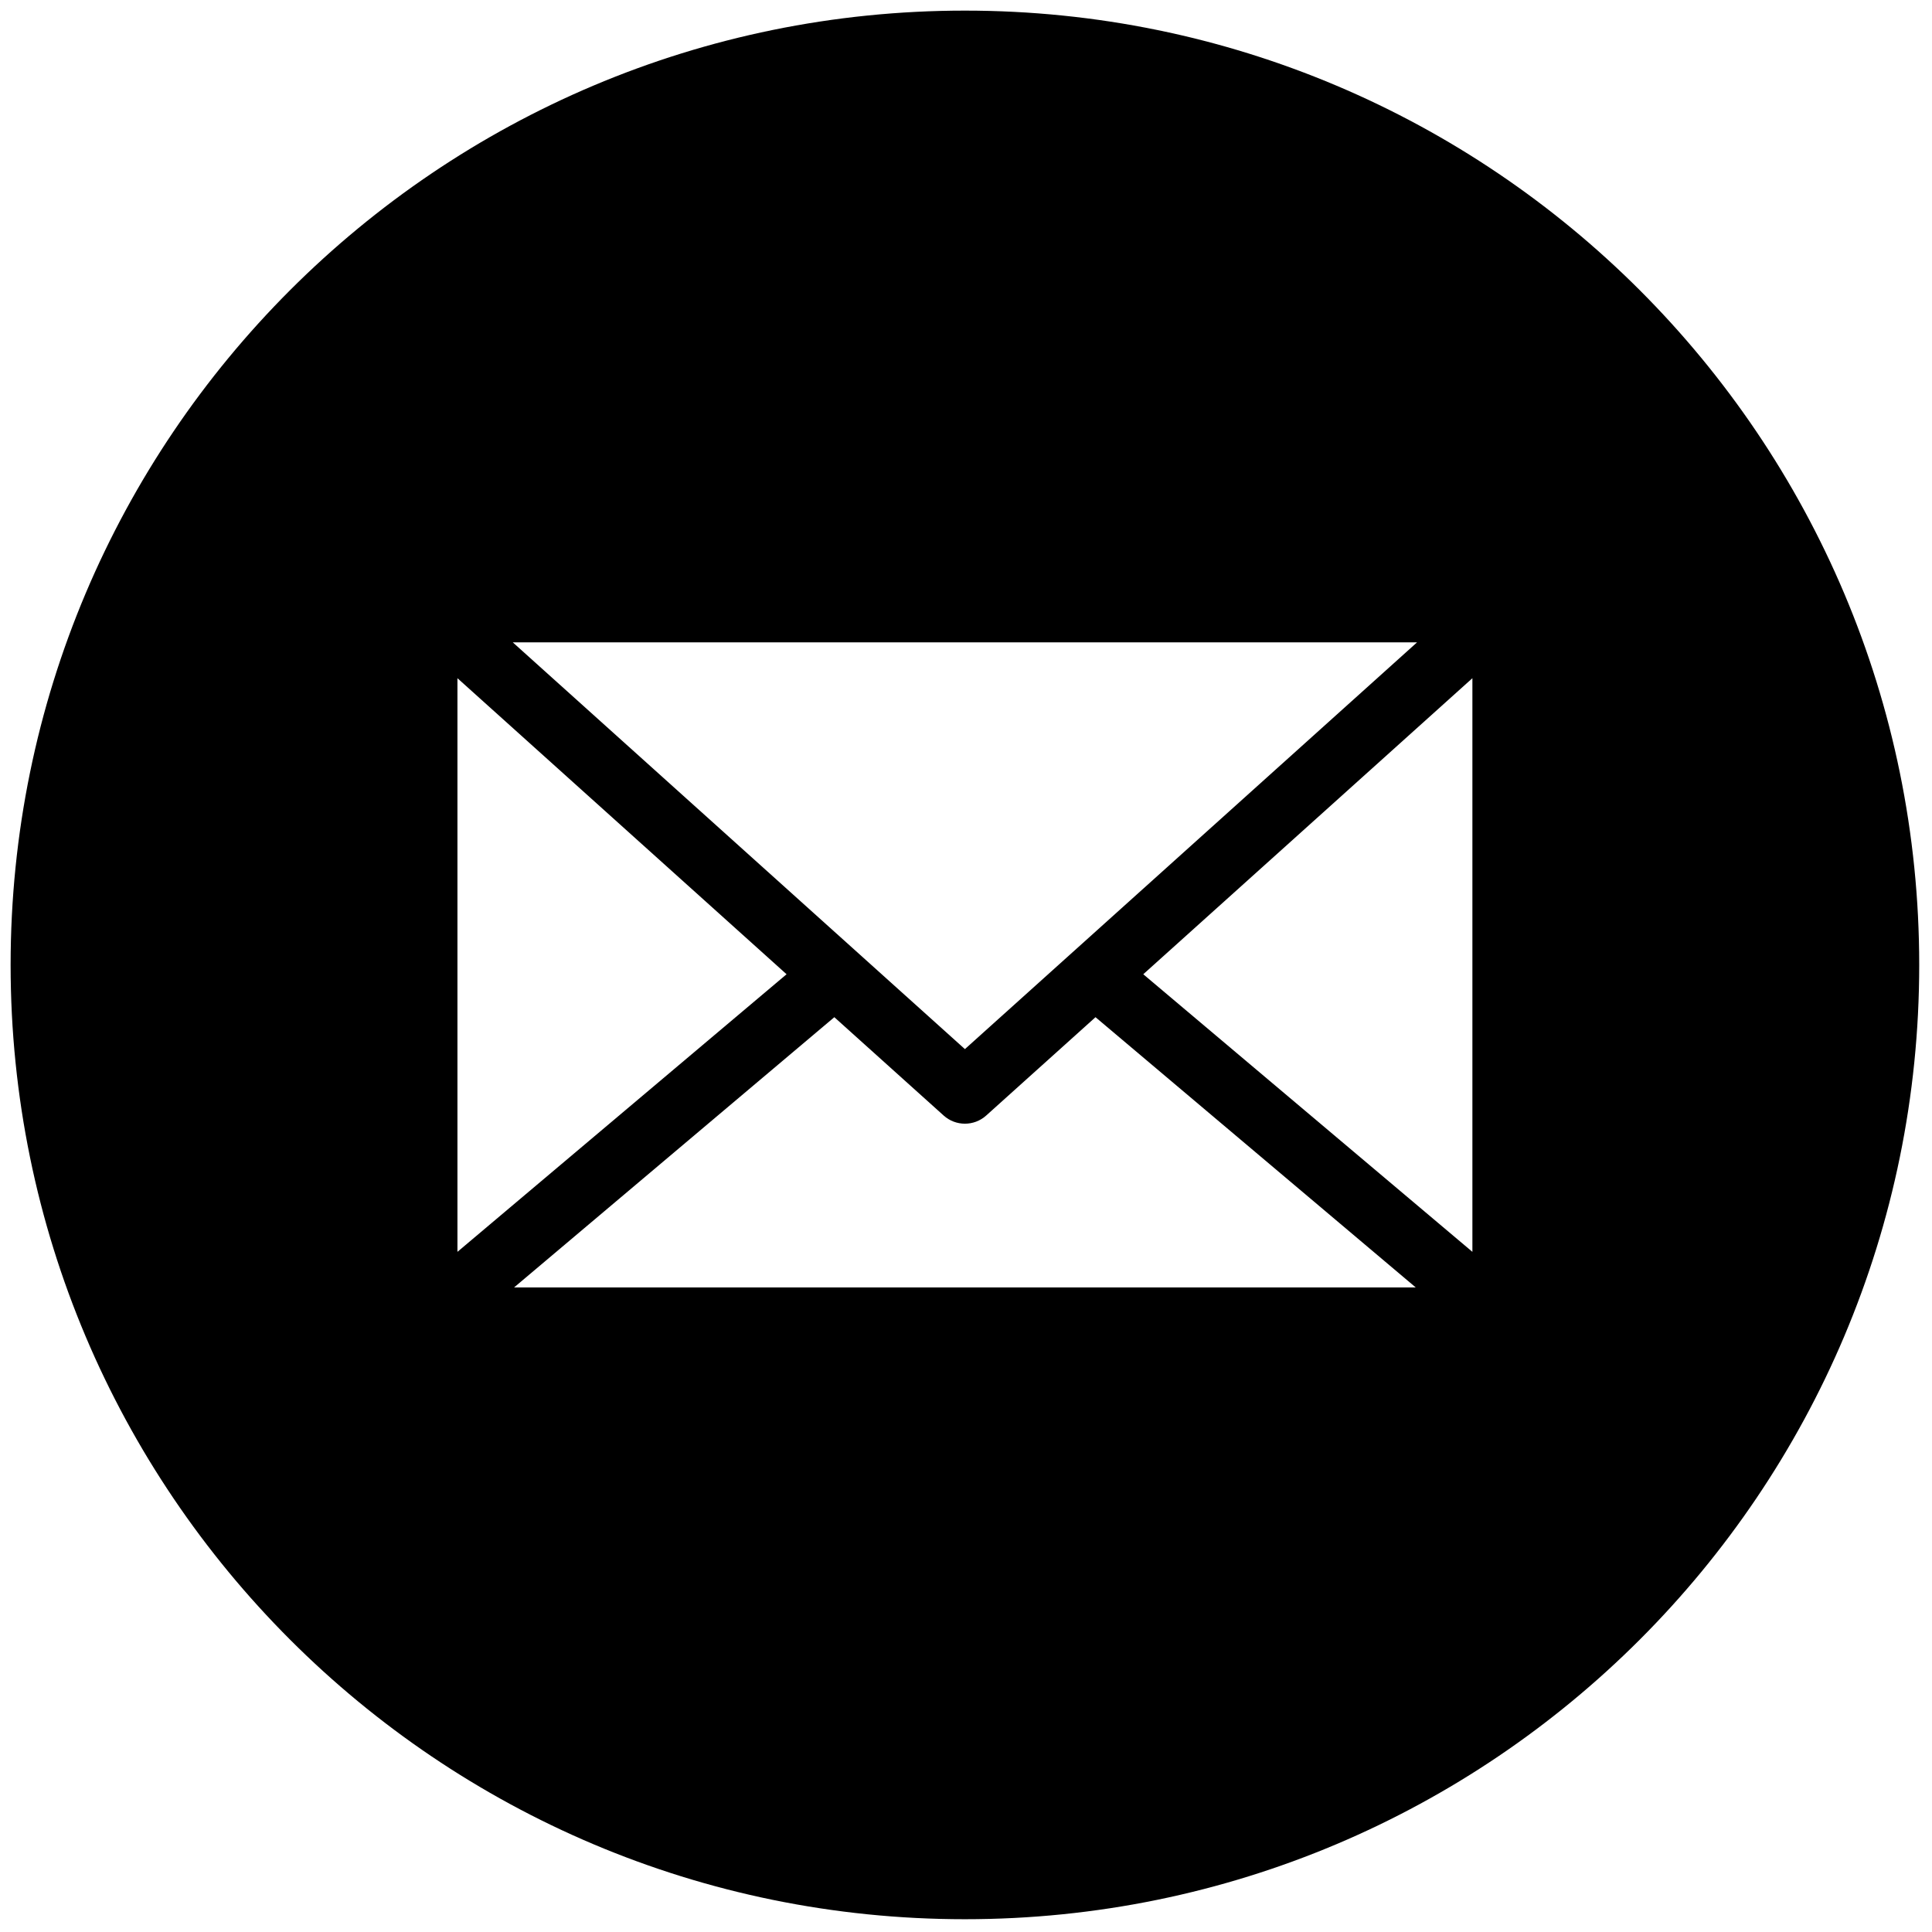
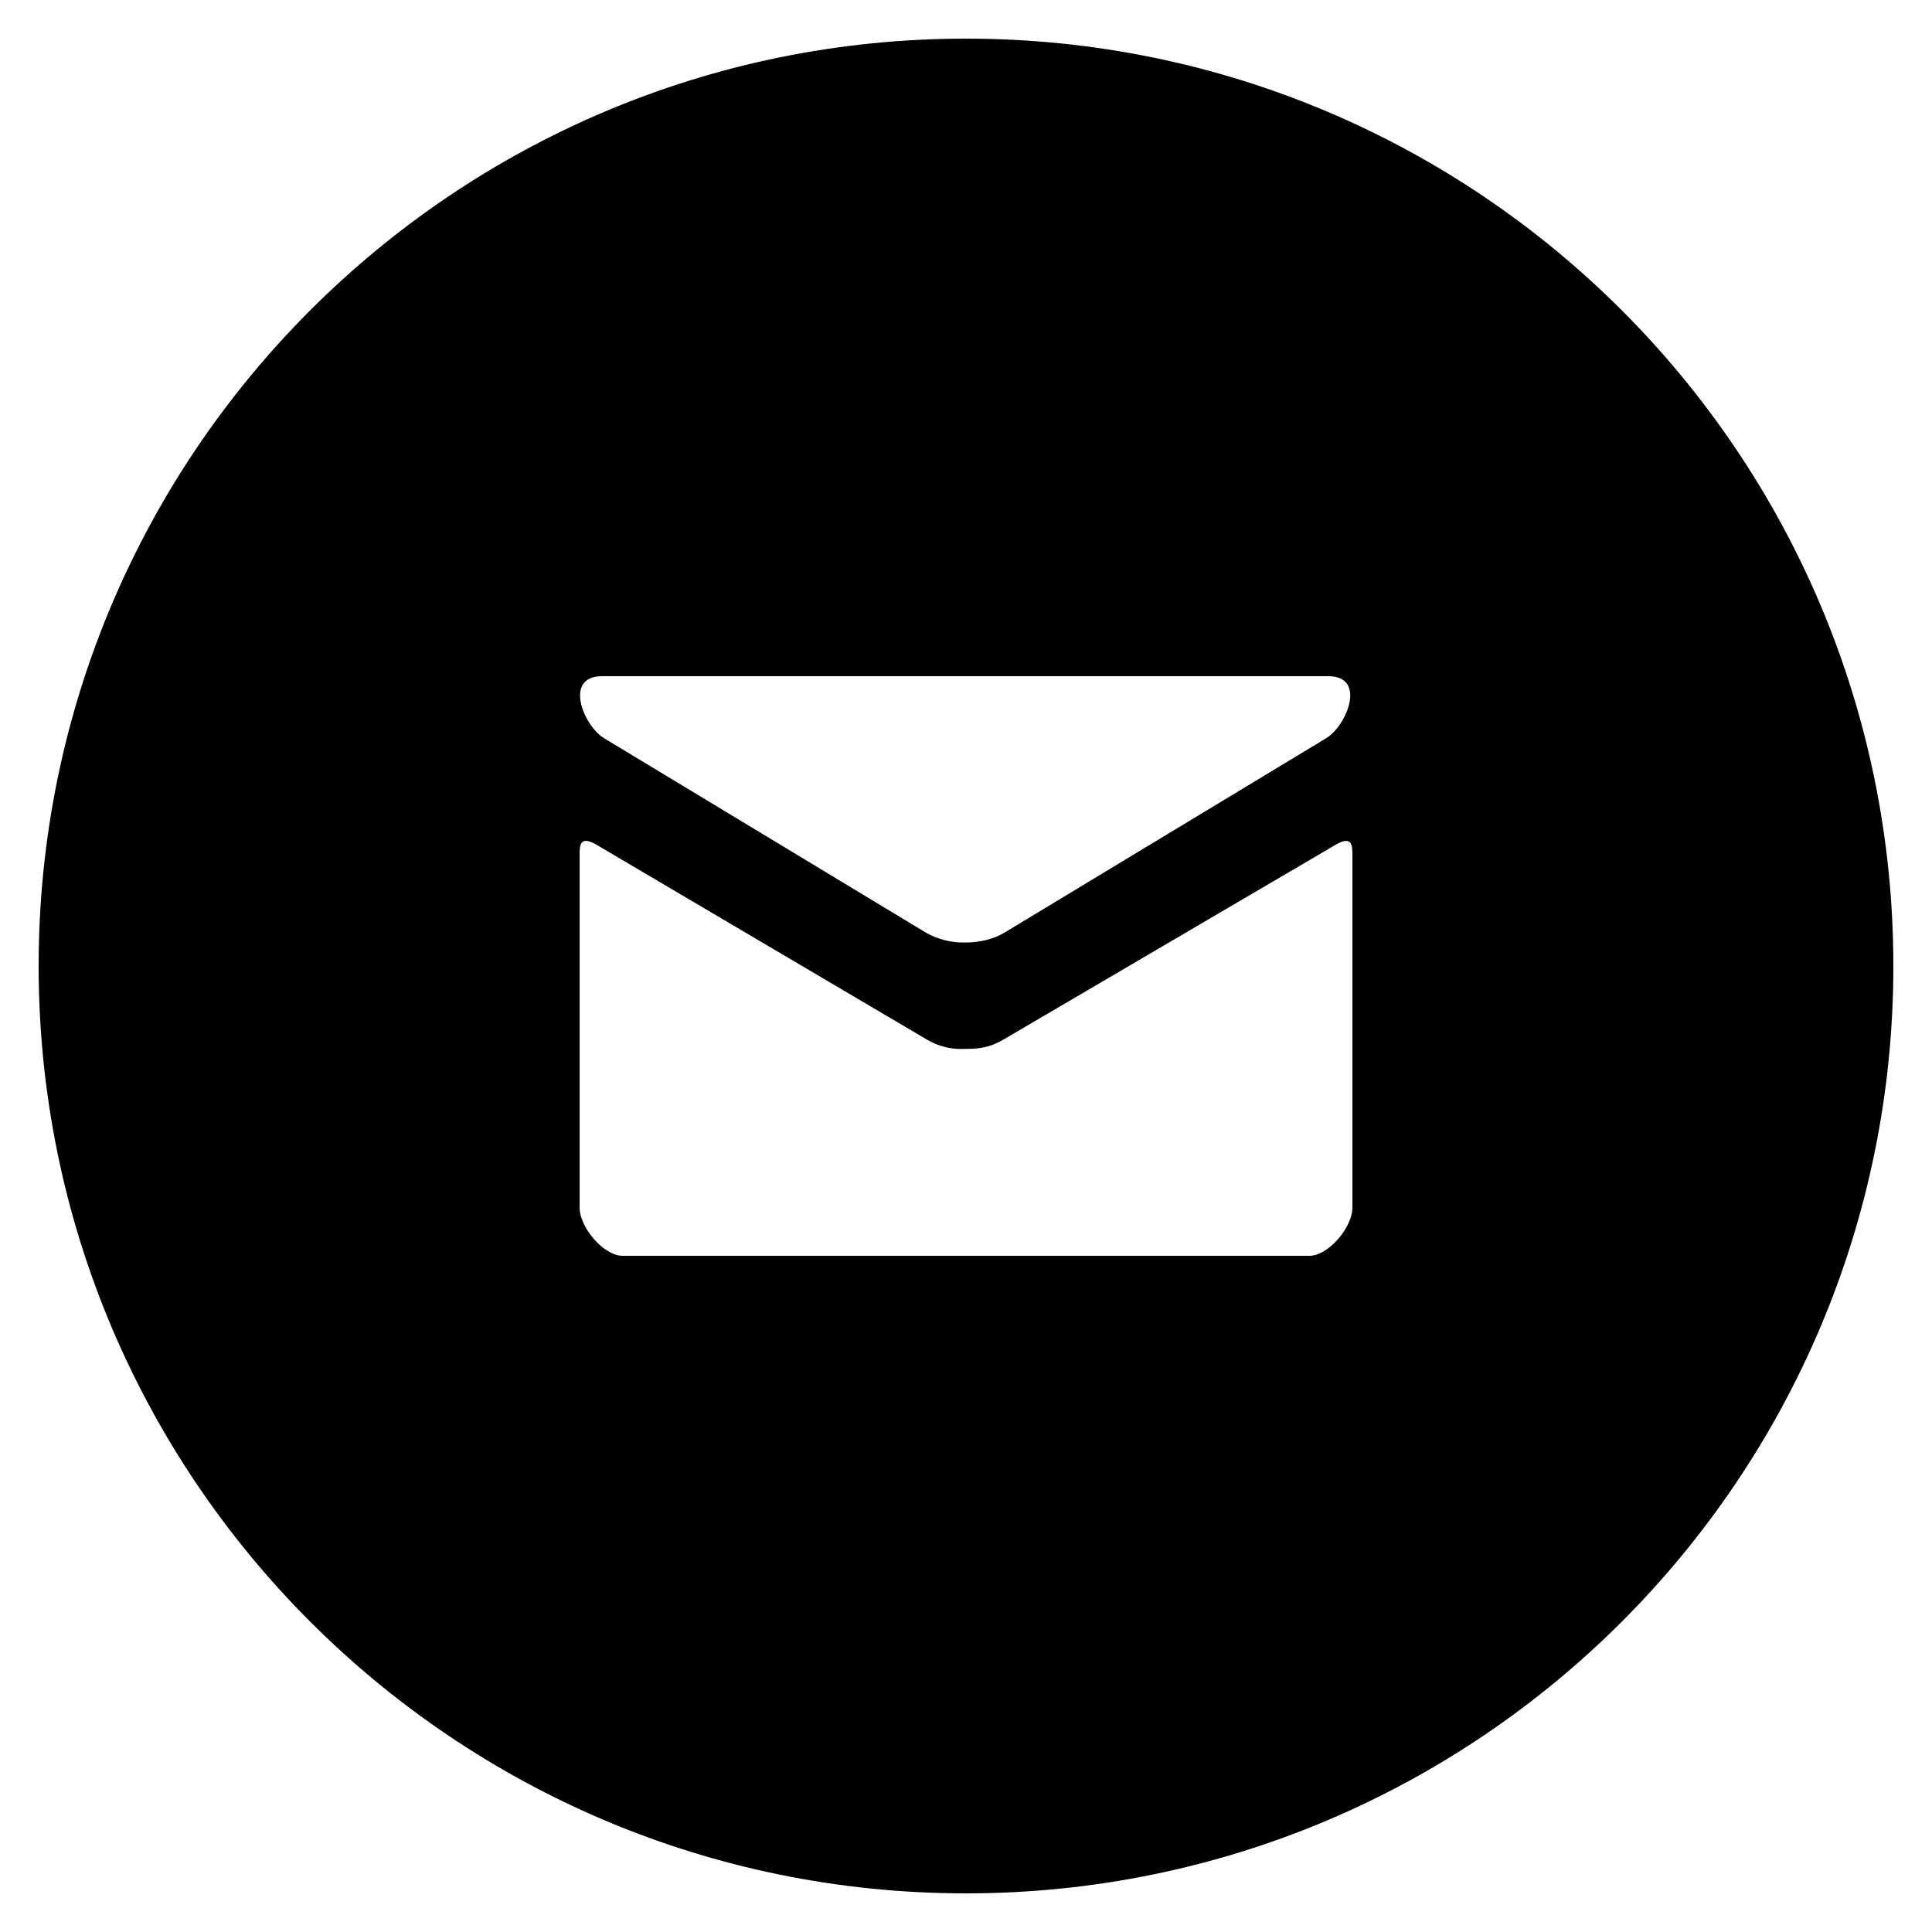
- <svg xmlns="http://www.w3.org/2000/svg" version="1.1" width="256" height="256" viewBox="0 0 256 256" xml:space="preserve">
-   <defs>
- </defs>
-   <g style="stroke: none; stroke-width: 0; stroke-dasharray: none; stroke-linecap: butt; stroke-linejoin: miter; stroke-miterlimit: 10; fill: none; fill-rule: nonzero; opacity: 1;" transform="translate(1.406593 1.406593) scale(2.81 2.81)">
-     <circle cx="45" cy="45" r="45" style="stroke: none; stroke-width: 1; stroke-dasharray: none; stroke-linecap: butt; stroke-linejoin: miter; stroke-miterlimit: 10; fill: rgb(0,0,0); fill-rule: nonzero; opacity: 1;" transform="  matrix(1 0 0 1 0 0) " />
-     <polygon points="21.07,31.48 36.59,45.44 21.07,58.53 " style="stroke: none; stroke-width: 1; stroke-dasharray: none; stroke-linecap: butt; stroke-linejoin: miter; stroke-miterlimit: 10; fill: rgb(255,255,255); fill-rule: nonzero; opacity: 1;" transform="  matrix(1 0 0 1 0 0) " />
-     <polygon points="45,48.97 23.68,29.79 66.32,29.79 " style="stroke: none; stroke-width: 1; stroke-dasharray: none; stroke-linecap: butt; stroke-linejoin: miter; stroke-miterlimit: 10; fill: rgb(255,255,255); fill-rule: nonzero; opacity: 1;" transform="  matrix(1 0 0 1 0 0) " />
-     <path d="M 38.842 47.465 l 5.155 4.637 c 0.286 0.257 0.645 0.385 1.003 0.385 s 0.718 -0.128 1.003 -0.385 l 5.155 -4.637 l 15.1 12.743 H 23.741 L 38.842 47.465 z" style="stroke: none; stroke-width: 1; stroke-dasharray: none; stroke-linecap: butt; stroke-linejoin: miter; stroke-miterlimit: 10; fill: rgb(255,255,255); fill-rule: nonzero; opacity: 1;" transform=" matrix(1 0 0 1 0 0) " stroke-linecap="round" />
-     <polygon points="53.41,45.44 68.93,31.48 68.93,58.53 " style="stroke: none; stroke-width: 1; stroke-dasharray: none; stroke-linecap: butt; stroke-linejoin: miter; stroke-miterlimit: 10; fill: rgb(255,255,255); fill-rule: nonzero; opacity: 1;" transform="  matrix(1 0 0 1 0 0) " />
-   </g>
+ <svg xmlns="http://www.w3.org/2000/svg" fill="#000000" width="800px" height="800px" viewBox="0 0 20 20">
+   <path d="M10 .4C4.698.4.4 4.698.4 10s4.298 9.6 9.6 9.6 9.6-4.298 9.6-9.6S15.302.4 10 .4zM6.231 7h7.52c.399 0 .193.512-.024.643-.217.13-3.22 1.947-3.333 2.014s-.257.1-.403.1a.793.793 0 0 1-.402-.1L6.255 7.643C6.038 7.512 5.833 7 6.231 7zM14 12.5c0 .21-.252.5-.444.5H6.444C6.252 13 6 12.71 6 12.5V8.853c0-.092-.002-.211.172-.11l3.417 2.015a.69.69 0 0 0 .402.1c.146 0 .252-.011.403-.1l3.434-2.014c.174-.102.172.018.172.11V12.5z" />
</svg>
